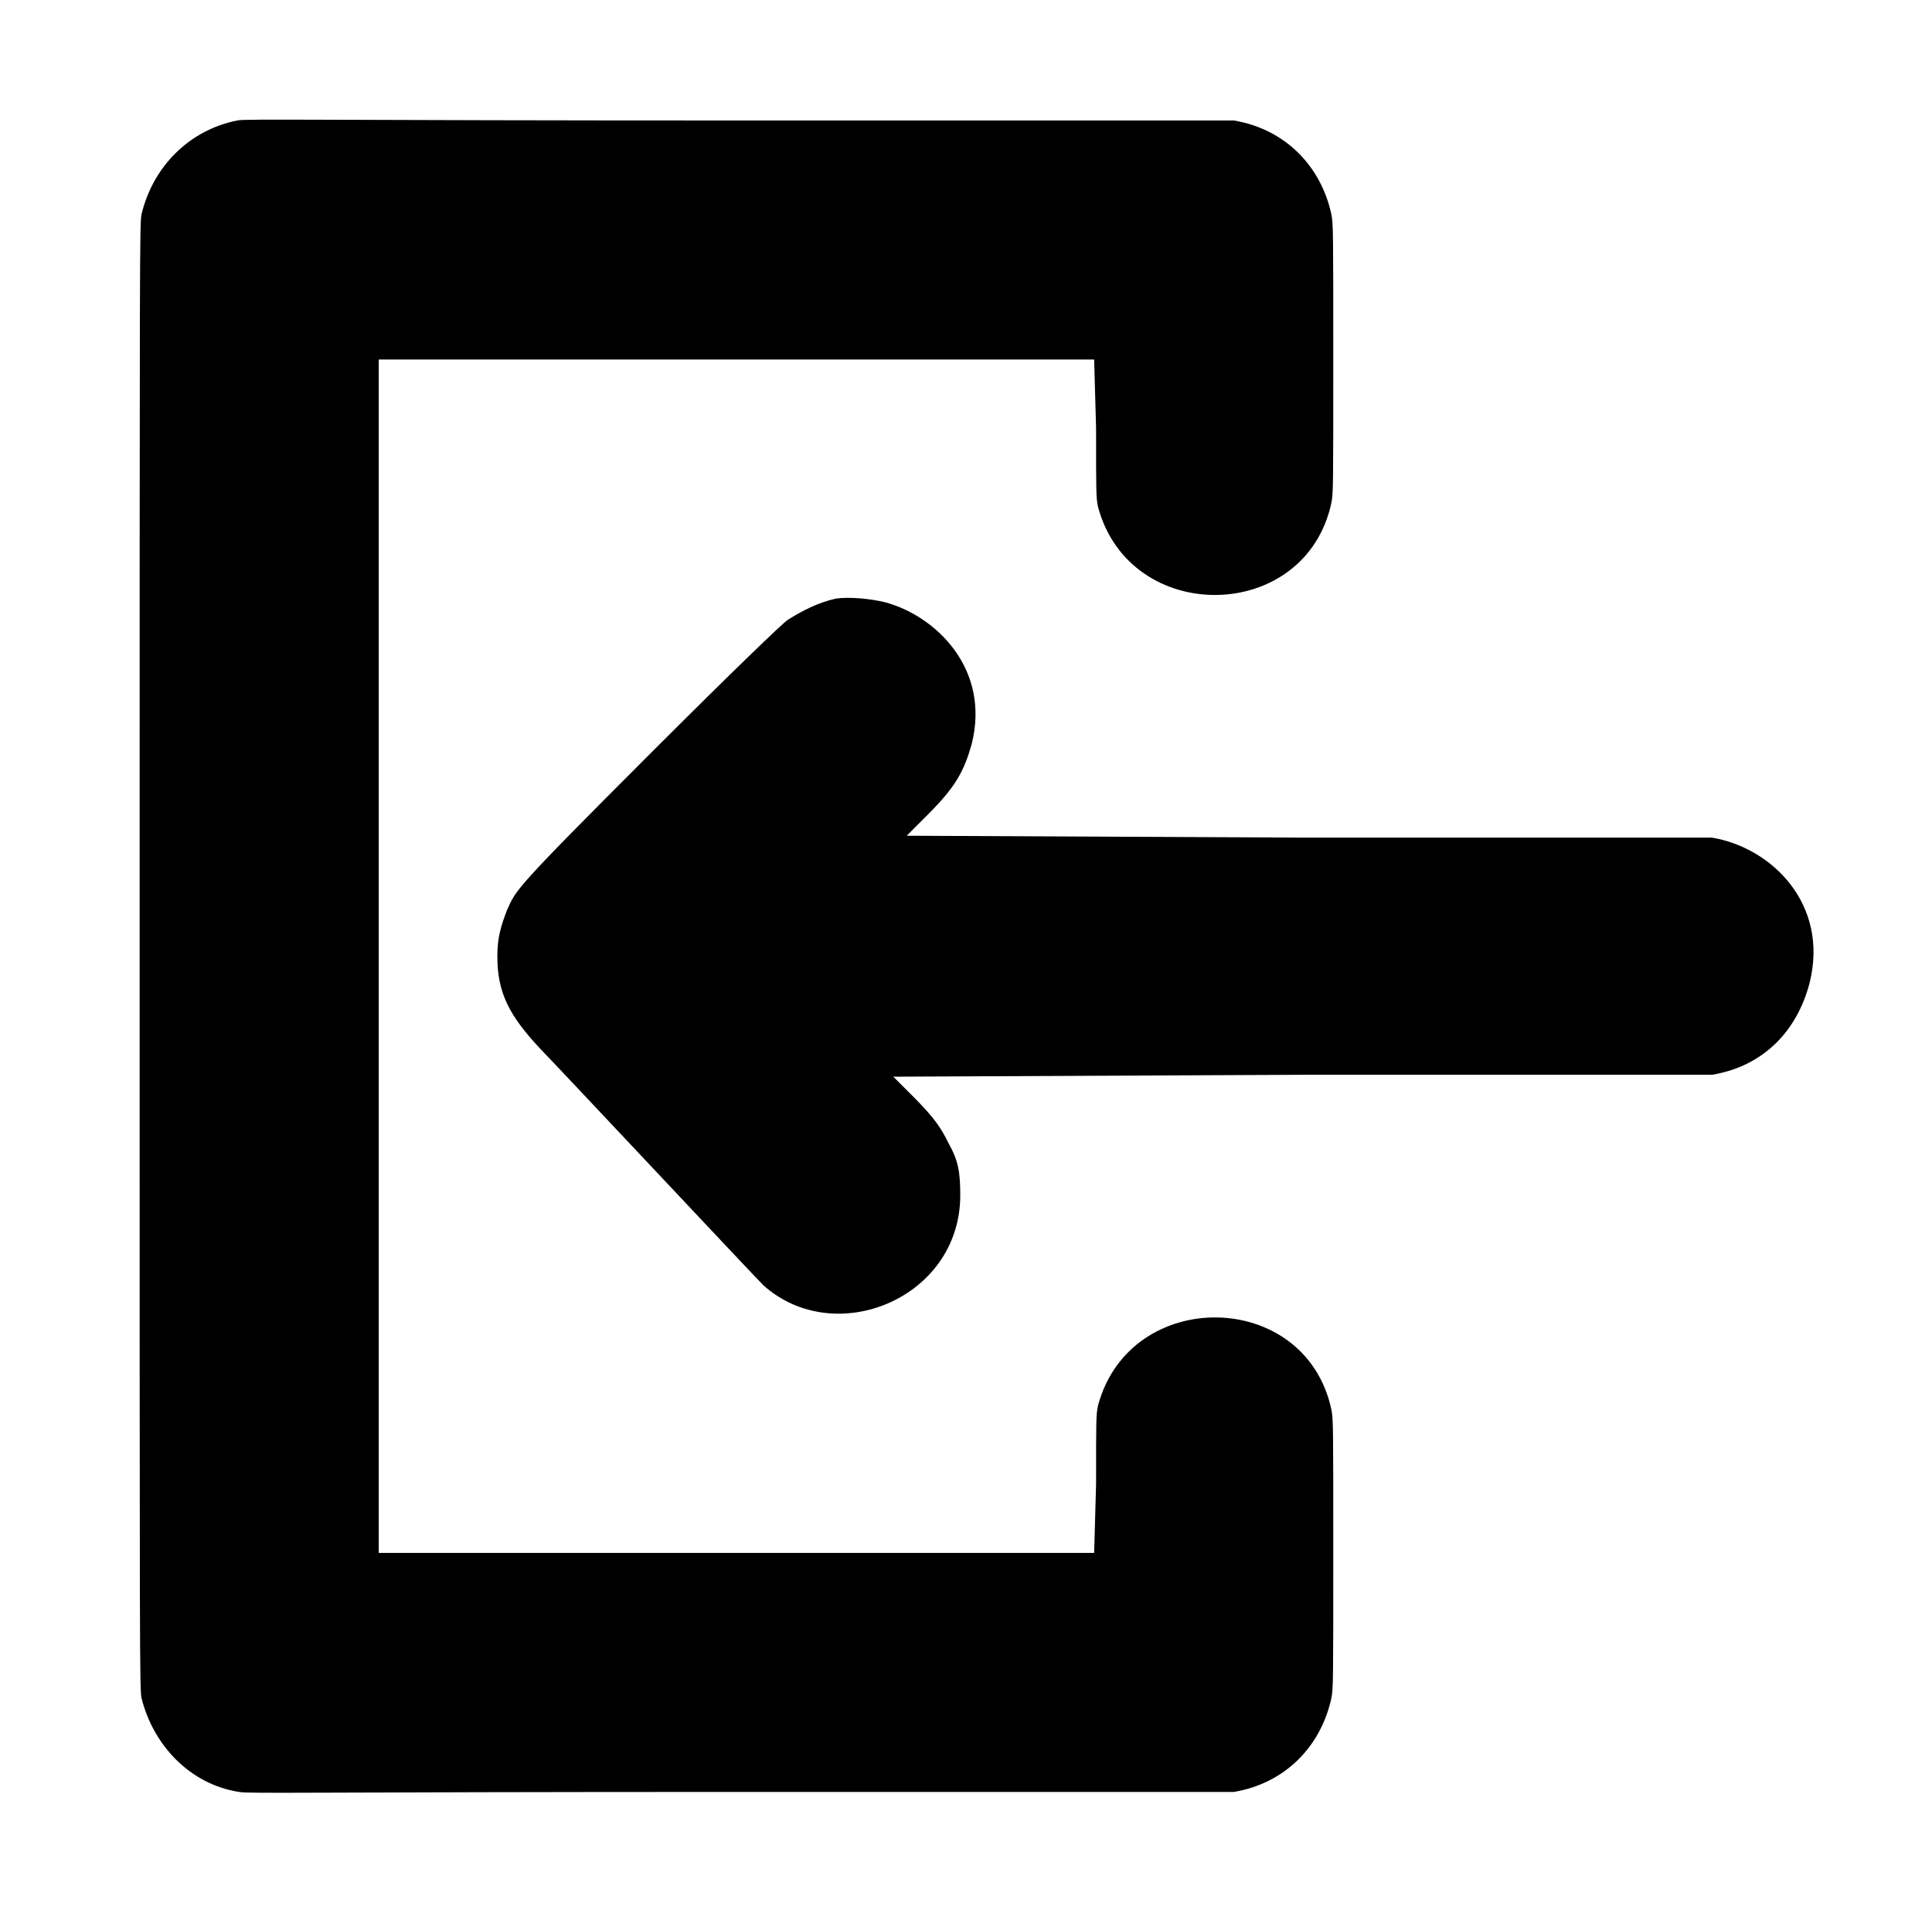
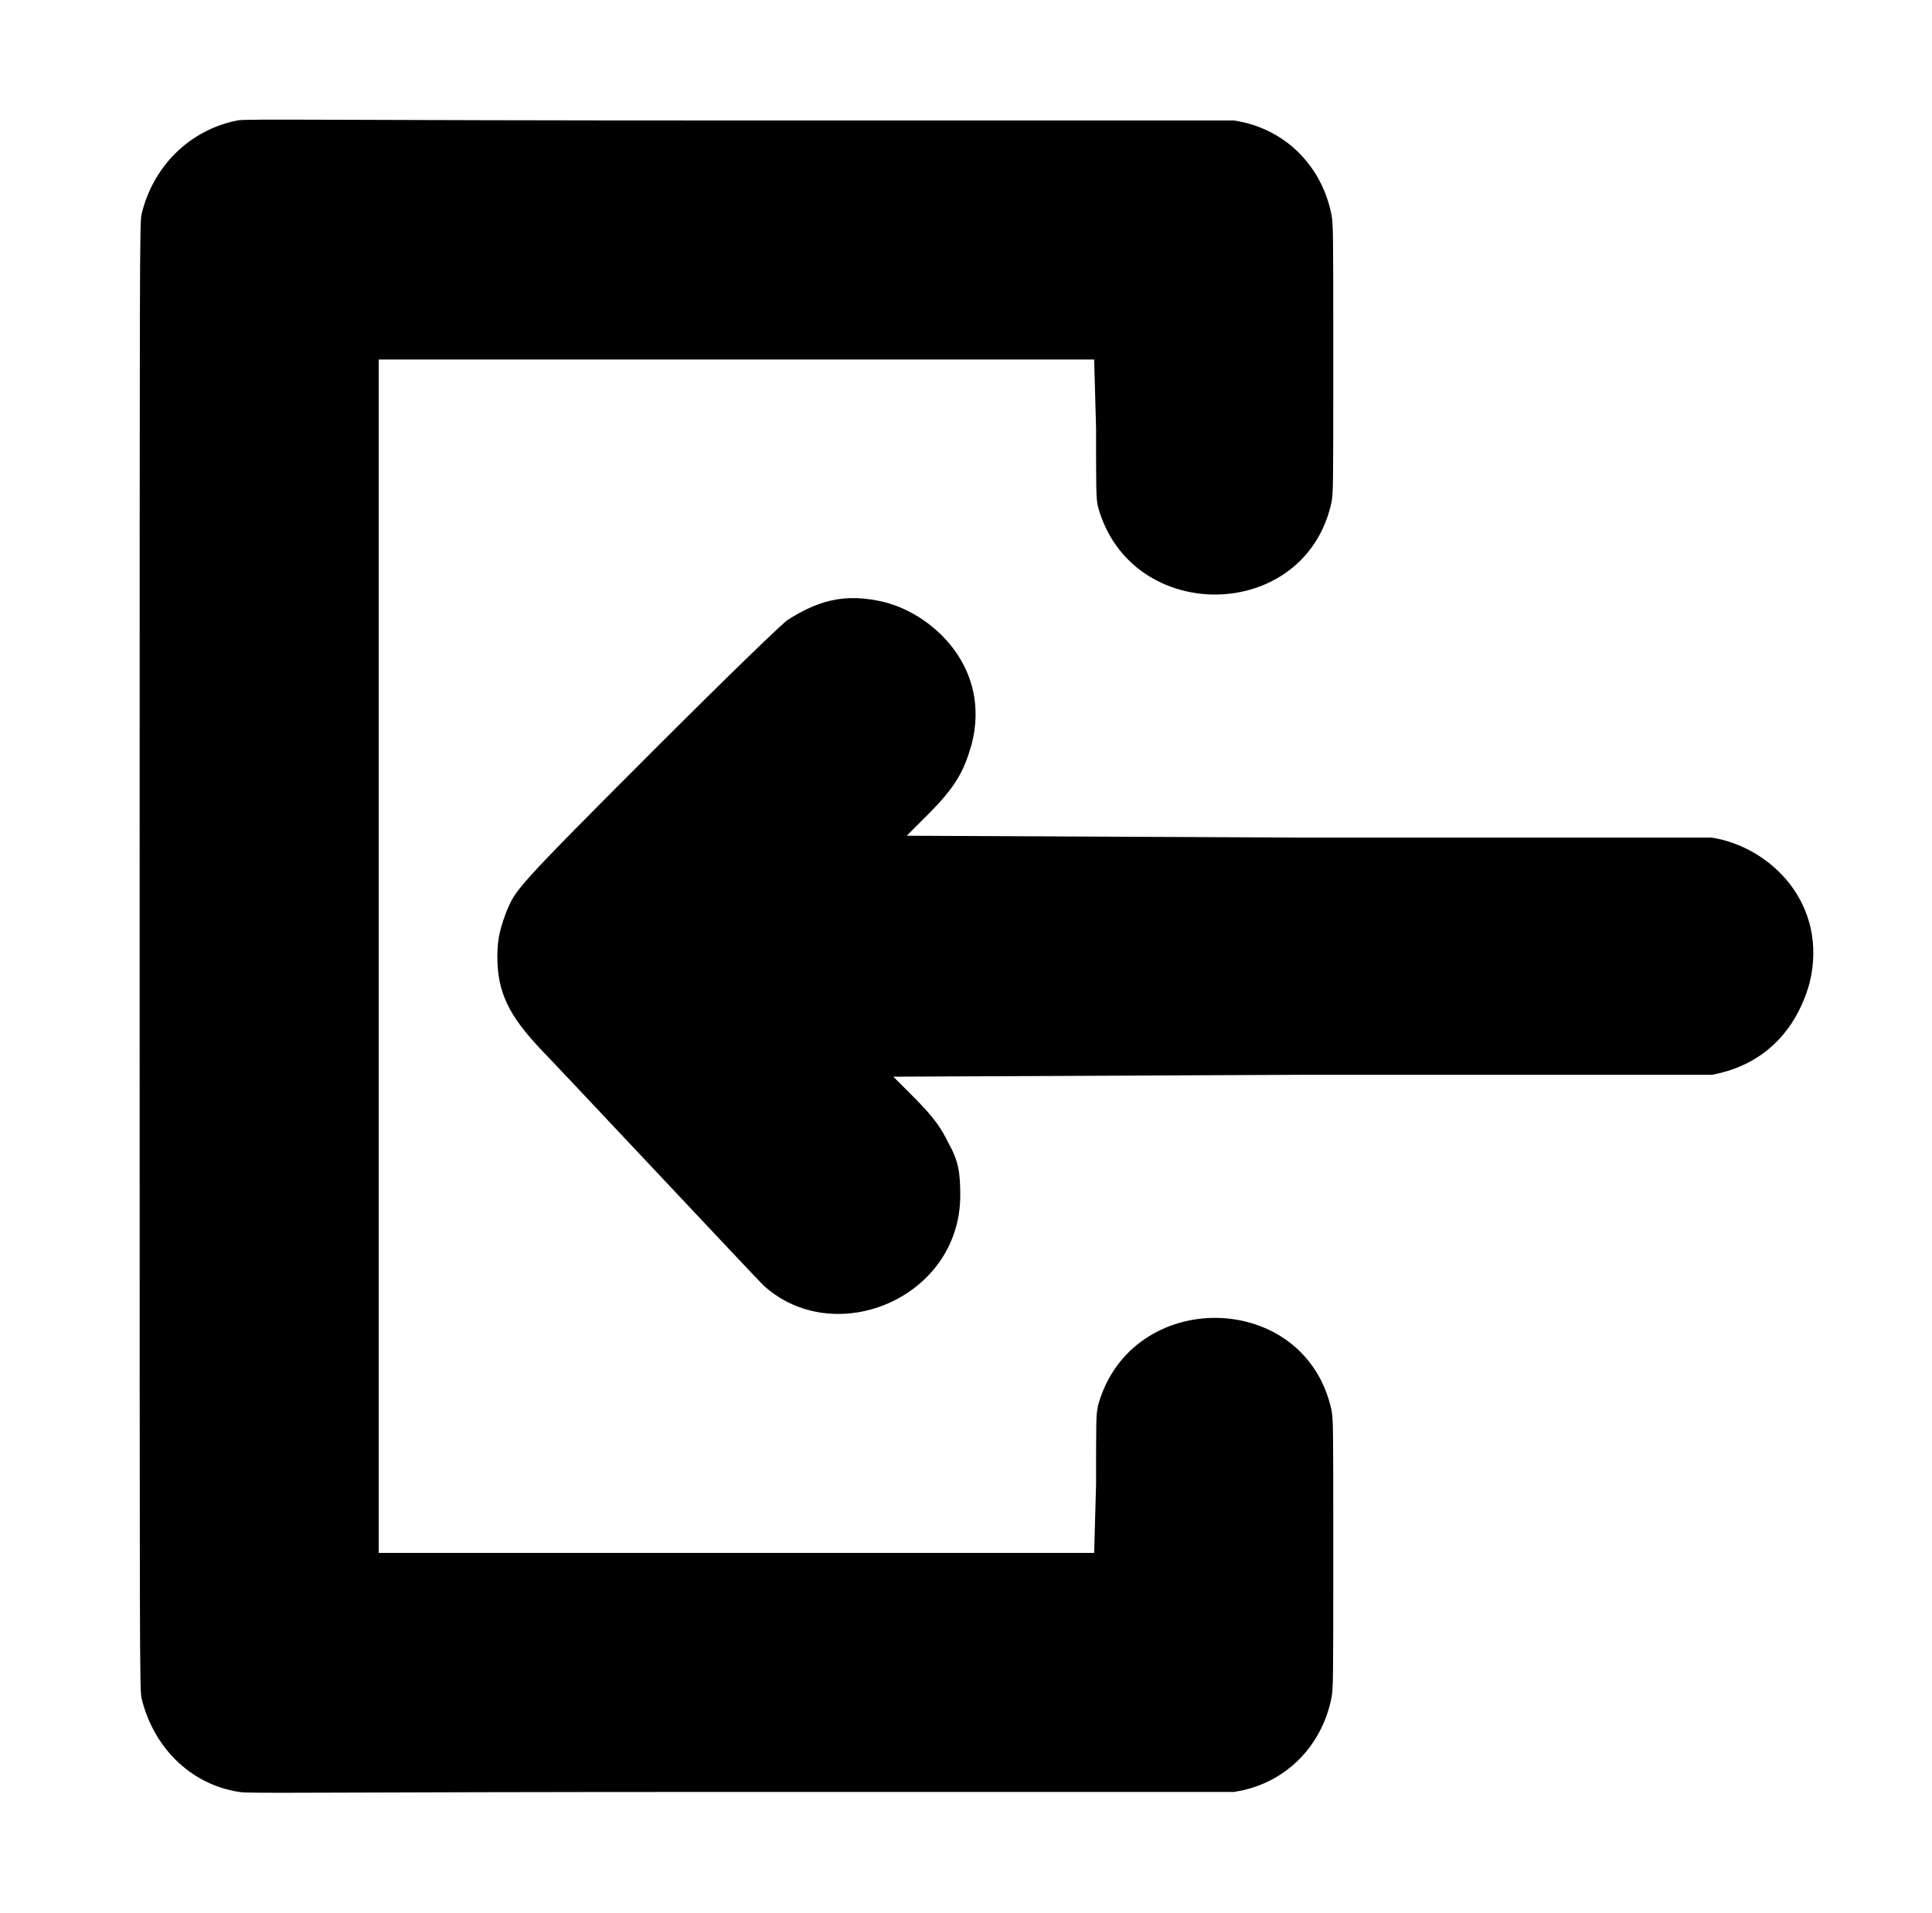
<svg xmlns="http://www.w3.org/2000/svg" version="1.1" viewBox="-10 0 1010 1000">
  <g transform="matrix(1 0 0 -1 0 800)">
-     <path fill="currentColor" d="M114 737c4 1 44 0 263 0h258c26.975 -4.496 45.552 -23.941 51 -49c1 -5 1 -9 1 -76s0 -70 -1 -75c-13.526 -63.123 -105.337 -64.487 -122 -2c-1 5 -1 7 -1 41l-1 36h-374v-624h374l1 36c0 34 0 36 1 41c16.629 62.36 108.445 61.259 122 -2 c1 -5 1 -8 1 -75s0 -71 -1 -76c-5.446 -25.053 -24.037 -44.506 -51 -49h-257c-228 0 -258 -1 -263 0c-25.672 3.949 -44.858 24.433 -51 49c-1 5 -1 16 -1 388s0 383 1 388c6 25 25 44 50 49zM427 487c-9 -2 -17 -6 -25 -11c-2 -1 -29 -27 -71 -69 c-73 -73 -71 -72 -76 -83c-3 -8 -5 -14 -5 -24c0 -19 6 -31 23 -49c5.993 -5.993 110.02 -117.02 116 -123c37.455 -33.709 103 -6.971 103 47c0 12 -1 18 -6 27c-4 8 -7 13 -19 25l-10 10l214 1h214c27.047 4.508 44.478 22.998 51 48 c10.326 41.303 -19.922 70.82 -51 76h-211l-210 1l11 11c15 15 19 23 23 37c9.853 39.413 -18.874 66.875 -45 74c-8 2 -19 3 -26 2z" />
+     <path fill="currentColor" d="M114 737c4 1 44 0 263 0h258c27 -4 46 -24 51 -49c1 -5 1 -9 1 -76s0 -70 -1 -75c-14 -63 -105 -64 -122 -2c-1 5 -1 7 -1 41l-1 36h-374v-624h374l1 36c0 34 0 36 1 41c17 62 108 61 122 -2c1 -5 1 -8 1 -75s0 -71 -1 -76c-5 -25 -24 -45 -51 -49h-257 c-228 0 -258 -1 -263 0c-26 4 -45 24 -51 49c-1 5 -1 16 -1 388s0 383 1 388c6 25 25 44 50 49zM402 476c14.618 9.136 28.676 14.581 51 9c26 -7 55 -35 45 -74c-4 -14 -8 -22 -23 -37l-11 -11l210 -1h211c31 -5 61 -35 51 -76c-7 -25 -24 -43 -51 -48h-214l-214 -1 l10 -10c12 -12 15 -17 19 -25c5 -9 6 -15 6 -27c0 -54 -66 -81 -103 -47c-6 6 -110 117 -116 123c-17 18 -23 30 -23 49c0 10 2 16 5 24c5 11 3 10 76 83c42 42 69 68 71 69z" />
  </g>
</svg>
